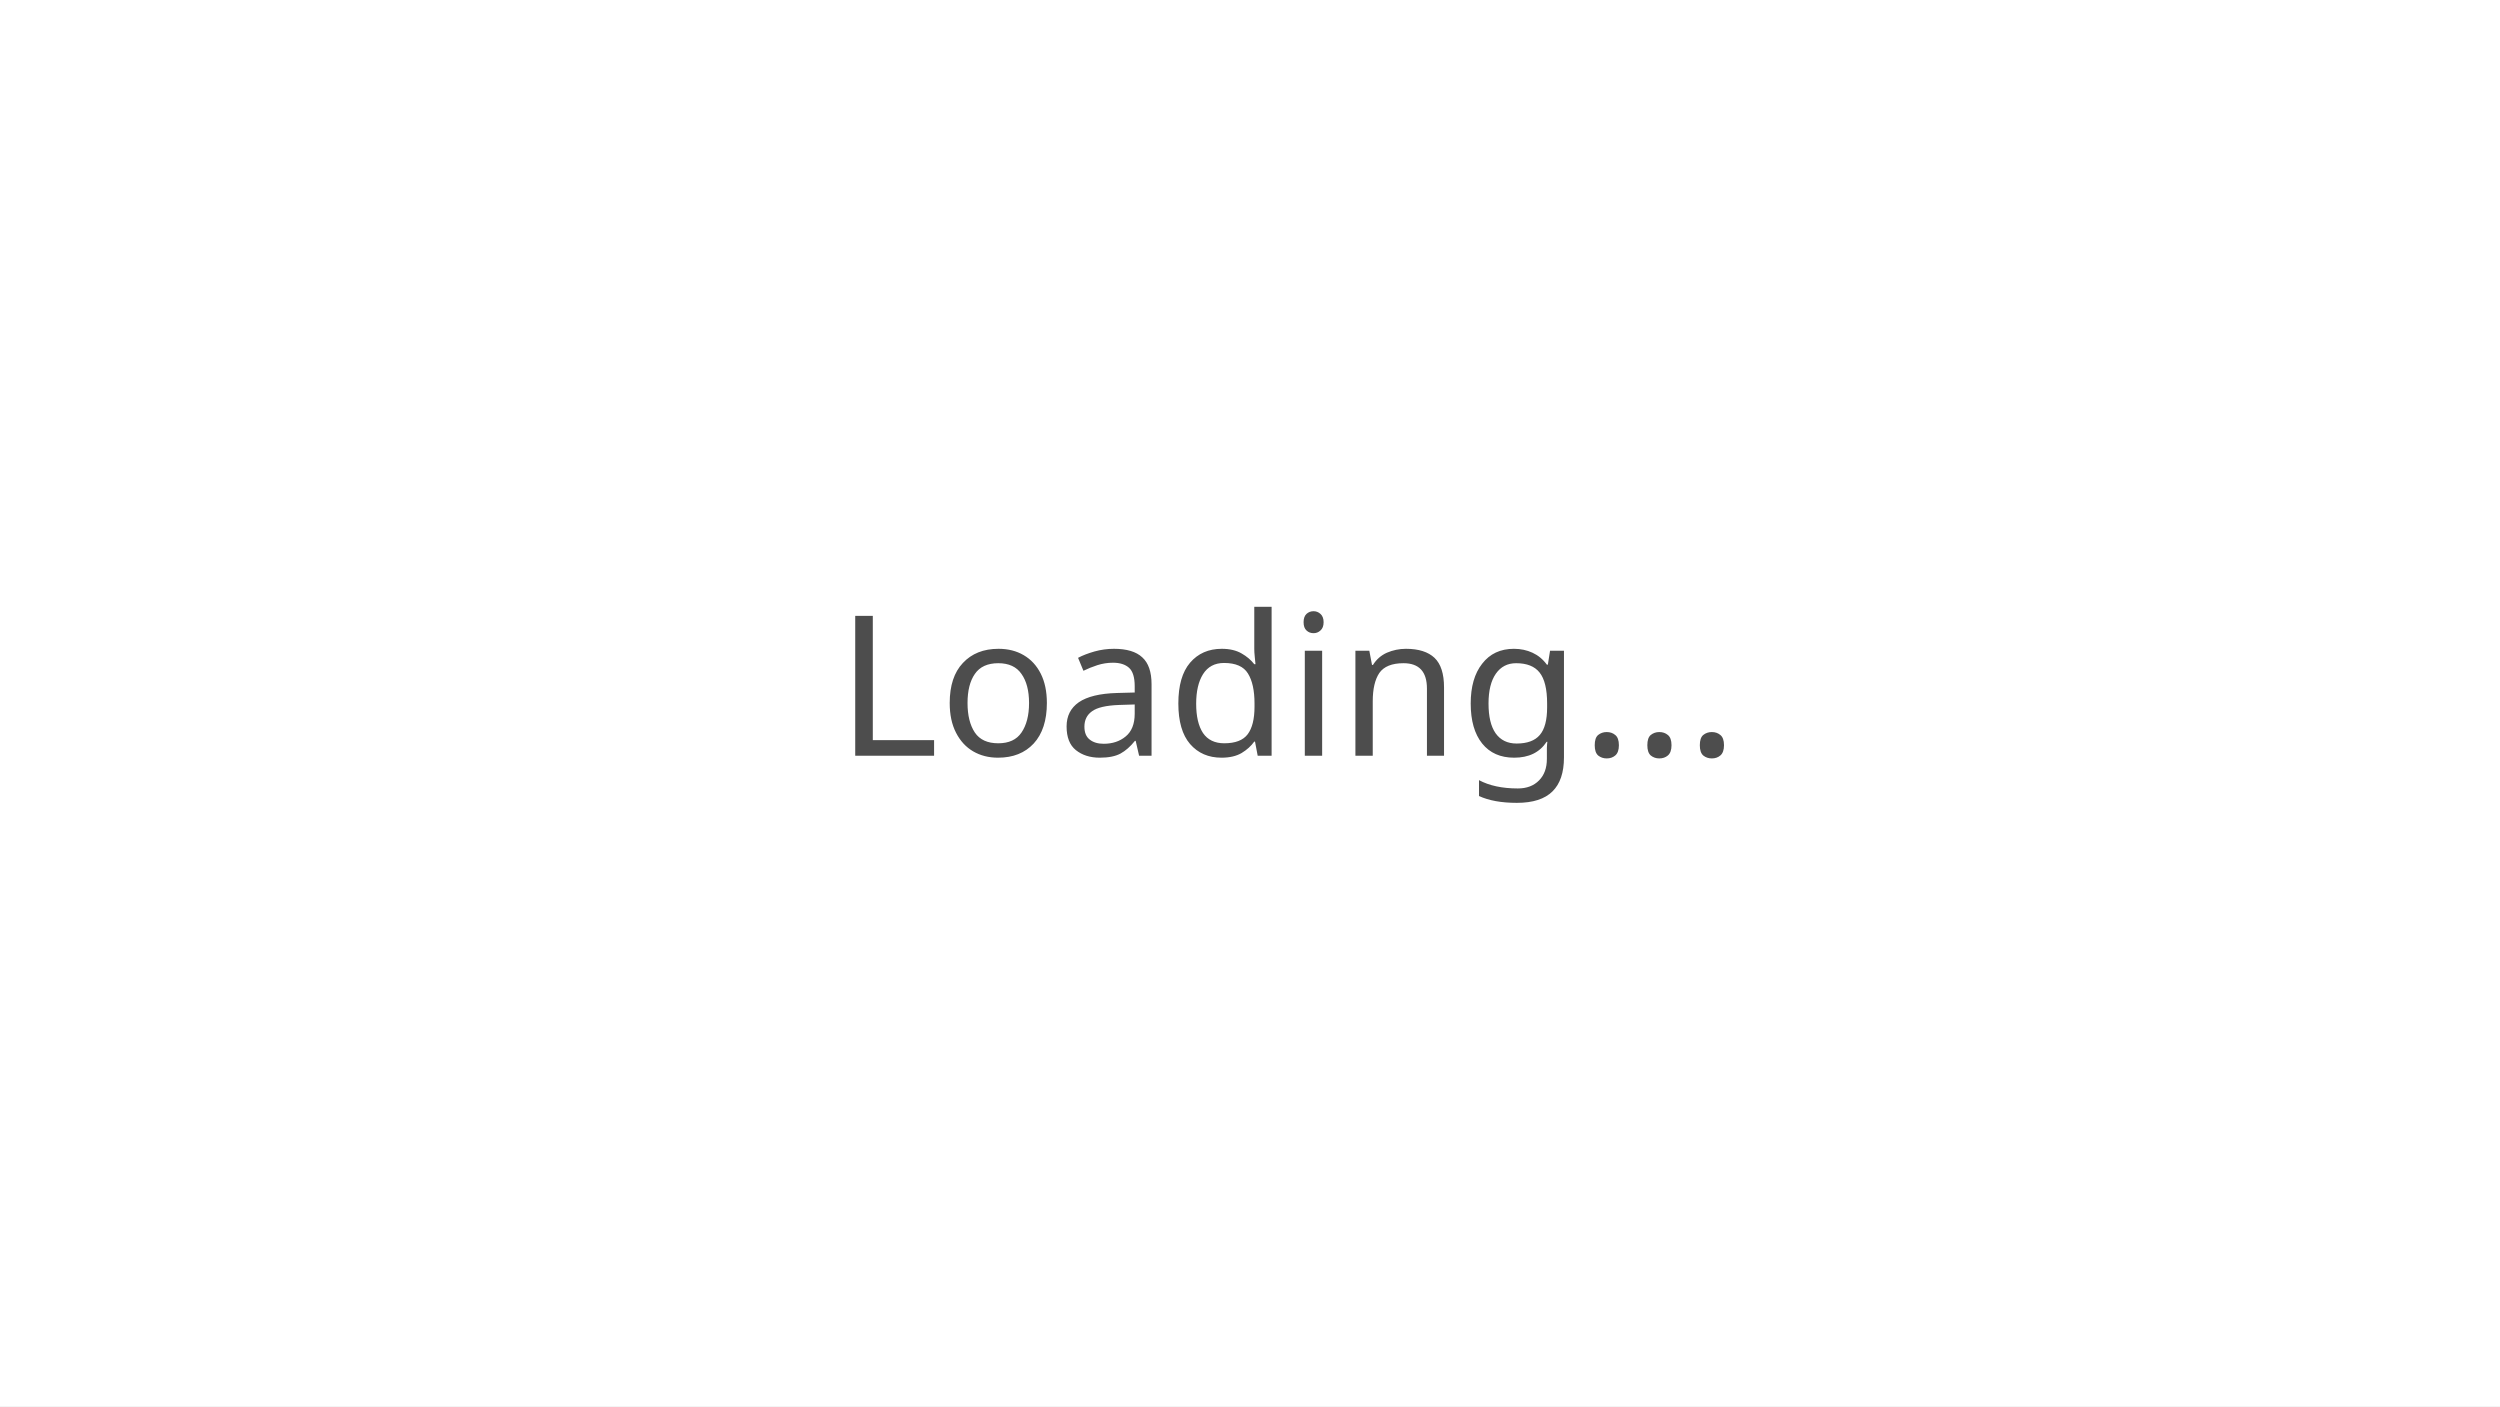
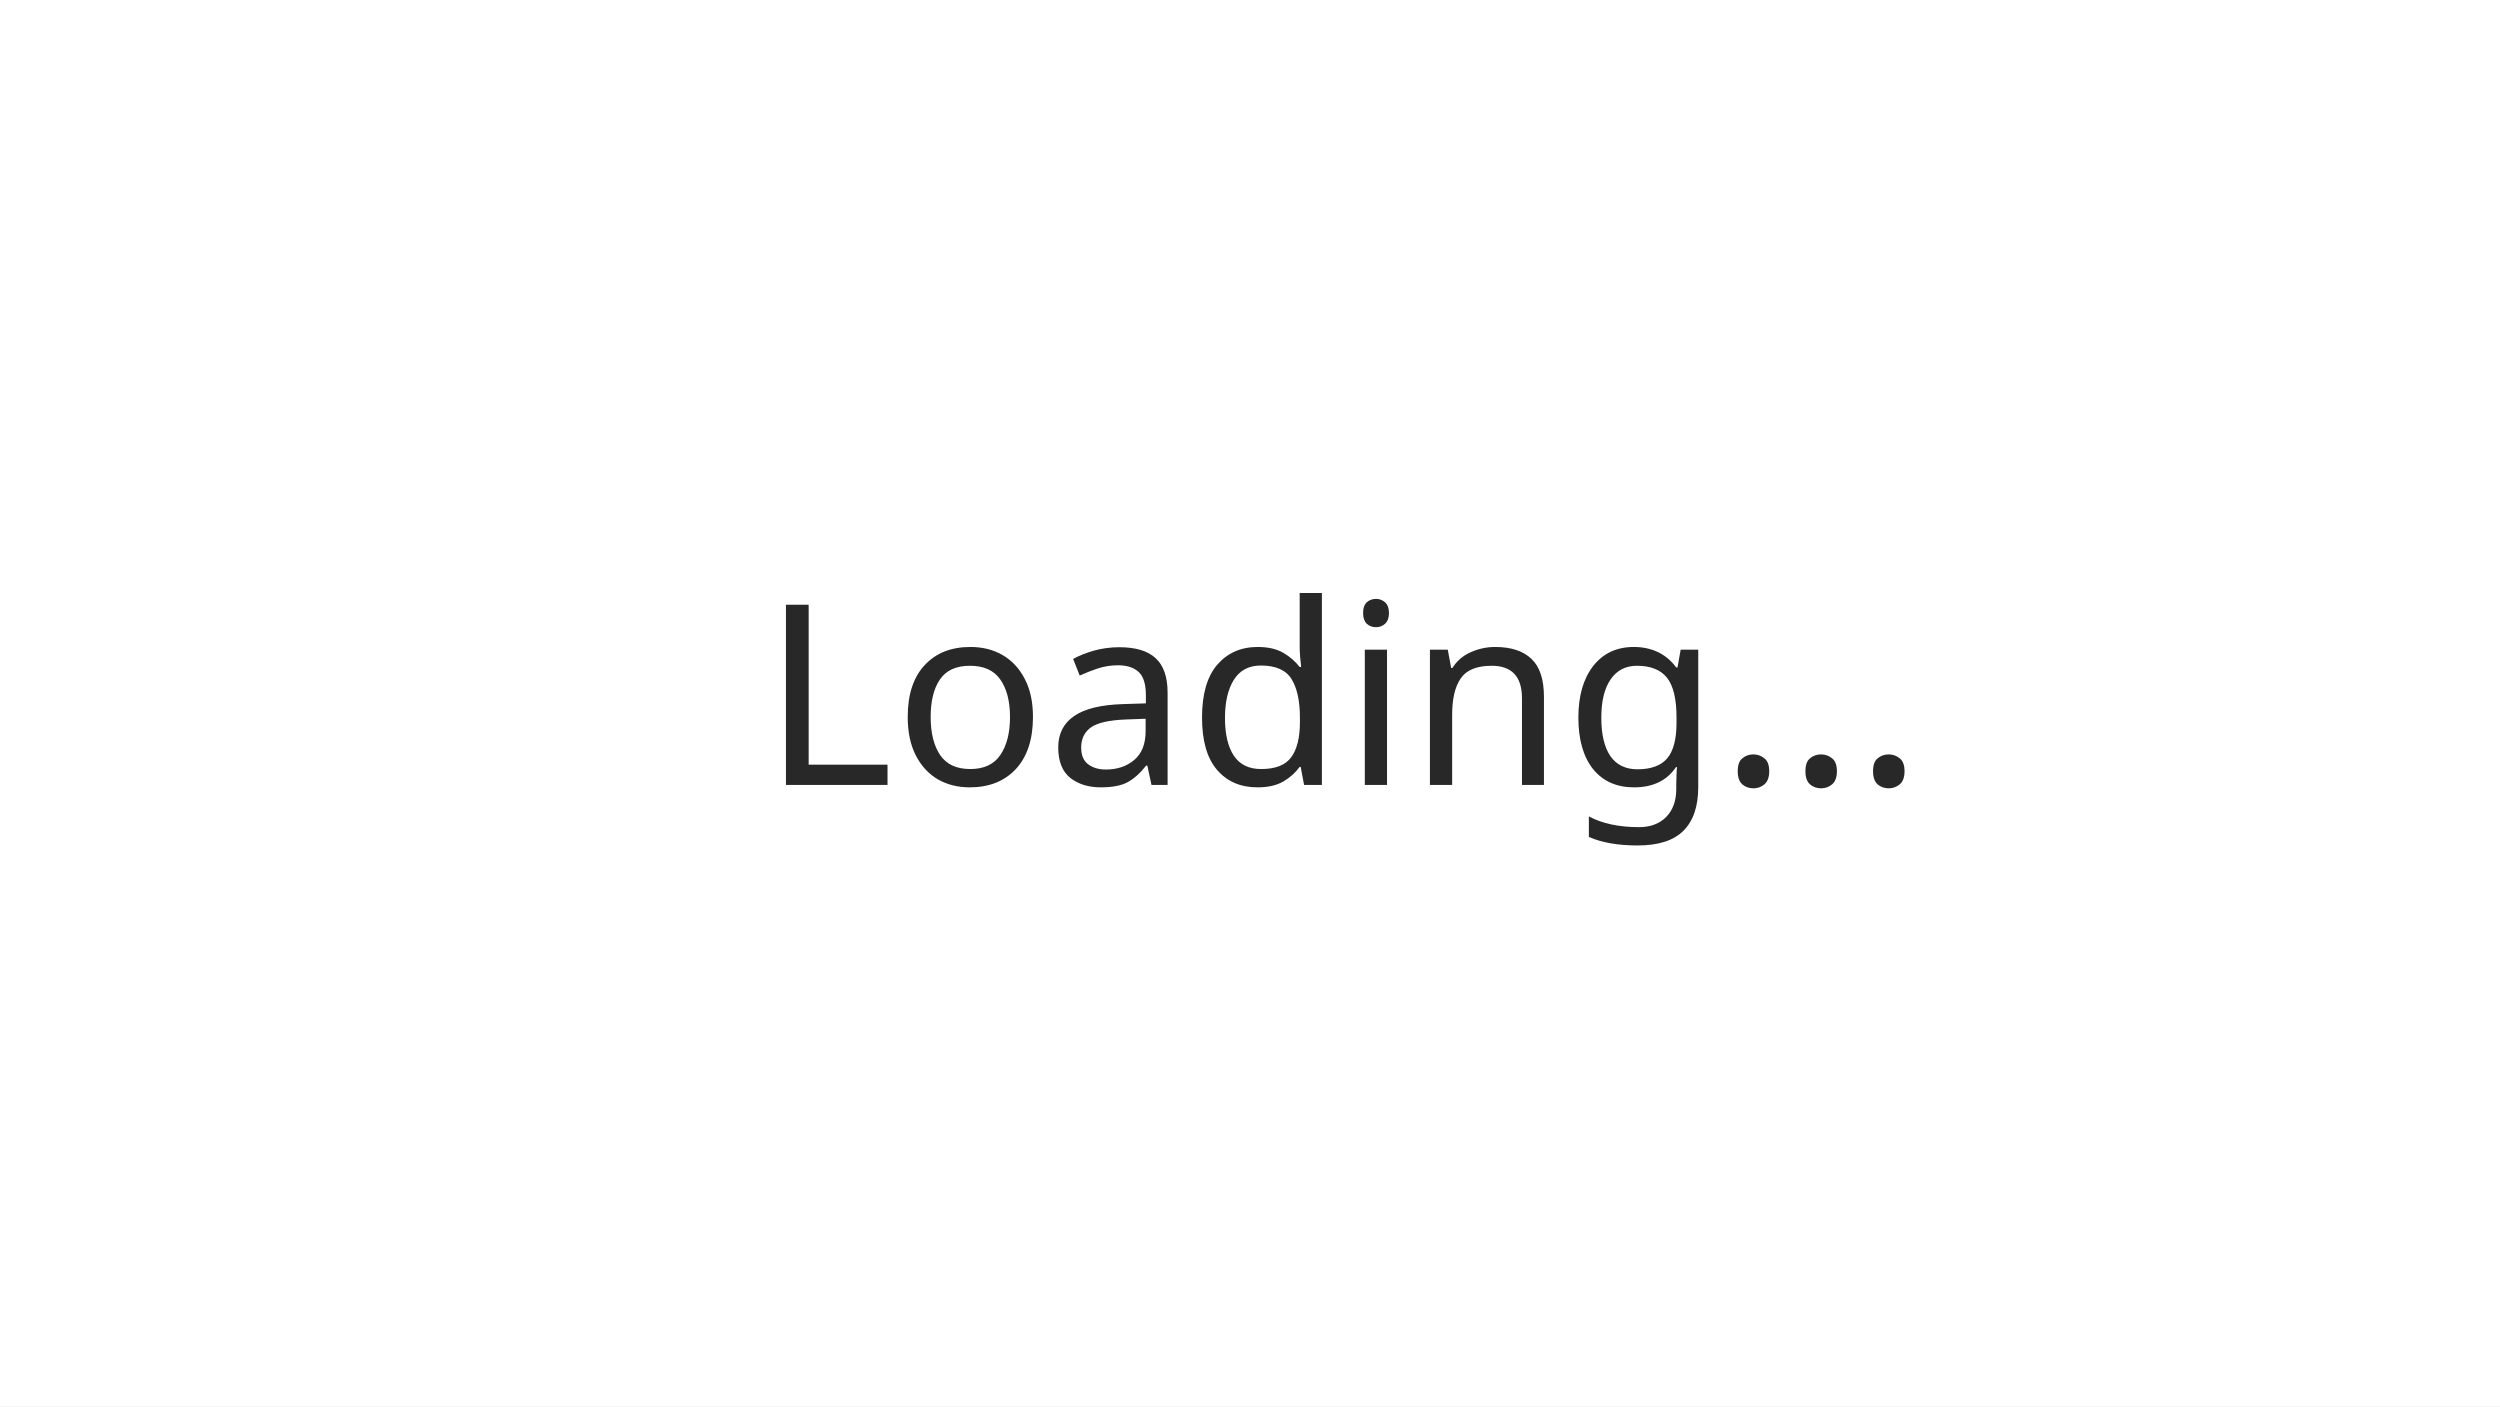
<svg xmlns="http://www.w3.org/2000/svg" width="160mm" height="90mm" viewBox="0 0 160 90" version="1.1" id="svg8">
  <defs id="defs2" />
  <g id="layer1" transform="translate(0,-207)">
    <rect style="opacity:1;fill:#ffffff;fill-opacity:1;fill-rule:nonzero;stroke:none;stroke-width:0.265;stroke-linecap:square;stroke-linejoin:miter;stroke-miterlimit:4;stroke-dasharray:none;stroke-dashoffset:0;stroke-opacity:1" id="rect10" width="160" height="90" x="0" y="207" />
-     <text xml:space="preserve" style="font-style:normal;font-variant:normal;font-weight:800;font-stretch:normal;font-size:12.551px;line-height:100%;font-family:Montserrat;-inkscape-font-specification:'Montserrat Ultra-Bold';font-variant-ligatures:discretionary-ligatures historical-ligatures;font-variant-caps:normal;font-variant-numeric:lining-nums tabular-nums slashed-zero;font-feature-settings:normal;text-align:start;writing-mode:lr-tb;text-anchor:start;opacity:1;fill:#000000;fill-opacity:1;fill-rule:nonzero;stroke:none;stroke-width:0.265;stroke-linecap:square;stroke-linejoin:miter;stroke-miterlimit:4;stroke-dasharray:none;stroke-dashoffset:0;stroke-opacity:1" x="53.516" y="255.365" id="text14">
-       <tspan id="tspan12" x="53.516" y="255.365" style="font-style:normal;font-variant:normal;font-weight:normal;font-stretch:normal;font-family:'Bree Serif';-inkscape-font-specification:'Bree Serif';fill:#4d4d4d;stroke-width:0.265">Loading...</tspan>
+     <text xml:space="preserve" style="font-style:normal;font-variant:normal;font-weight:800;font-stretch:normal;font-size:16.154px;line-height:100%;font-family:Montserrat;-inkscape-font-specification:'Montserrat Ultra-Bold';font-variant-ligatures:discretionary-ligatures historical-ligatures;font-variant-caps:normal;font-variant-numeric:lining-nums tabular-nums slashed-zero;font-feature-settings:normal;text-align:start;writing-mode:lr-tb;text-anchor:start;opacity:1;fill:#282828;fill-opacity:1;fill-rule:nonzero;stroke:none;stroke-width:0.341;stroke-linecap:square;stroke-linejoin:miter;stroke-miterlimit:4;stroke-dasharray:none;stroke-dashoffset:0;stroke-opacity:1" x="48.74" y="257.232" id="text14">
+       <tspan id="tspan12" x="48.74" y="257.232" style="font-style:normal;font-variant:normal;font-weight:500;font-stretch:condensed;font-family:'Noto Sans';-inkscape-font-specification:'Noto Sans Medium Condensed';fill:#282828;fill-opacity:1;stroke-width:0.341">Loading...</tspan>
    </text>
  </g>
</svg>
